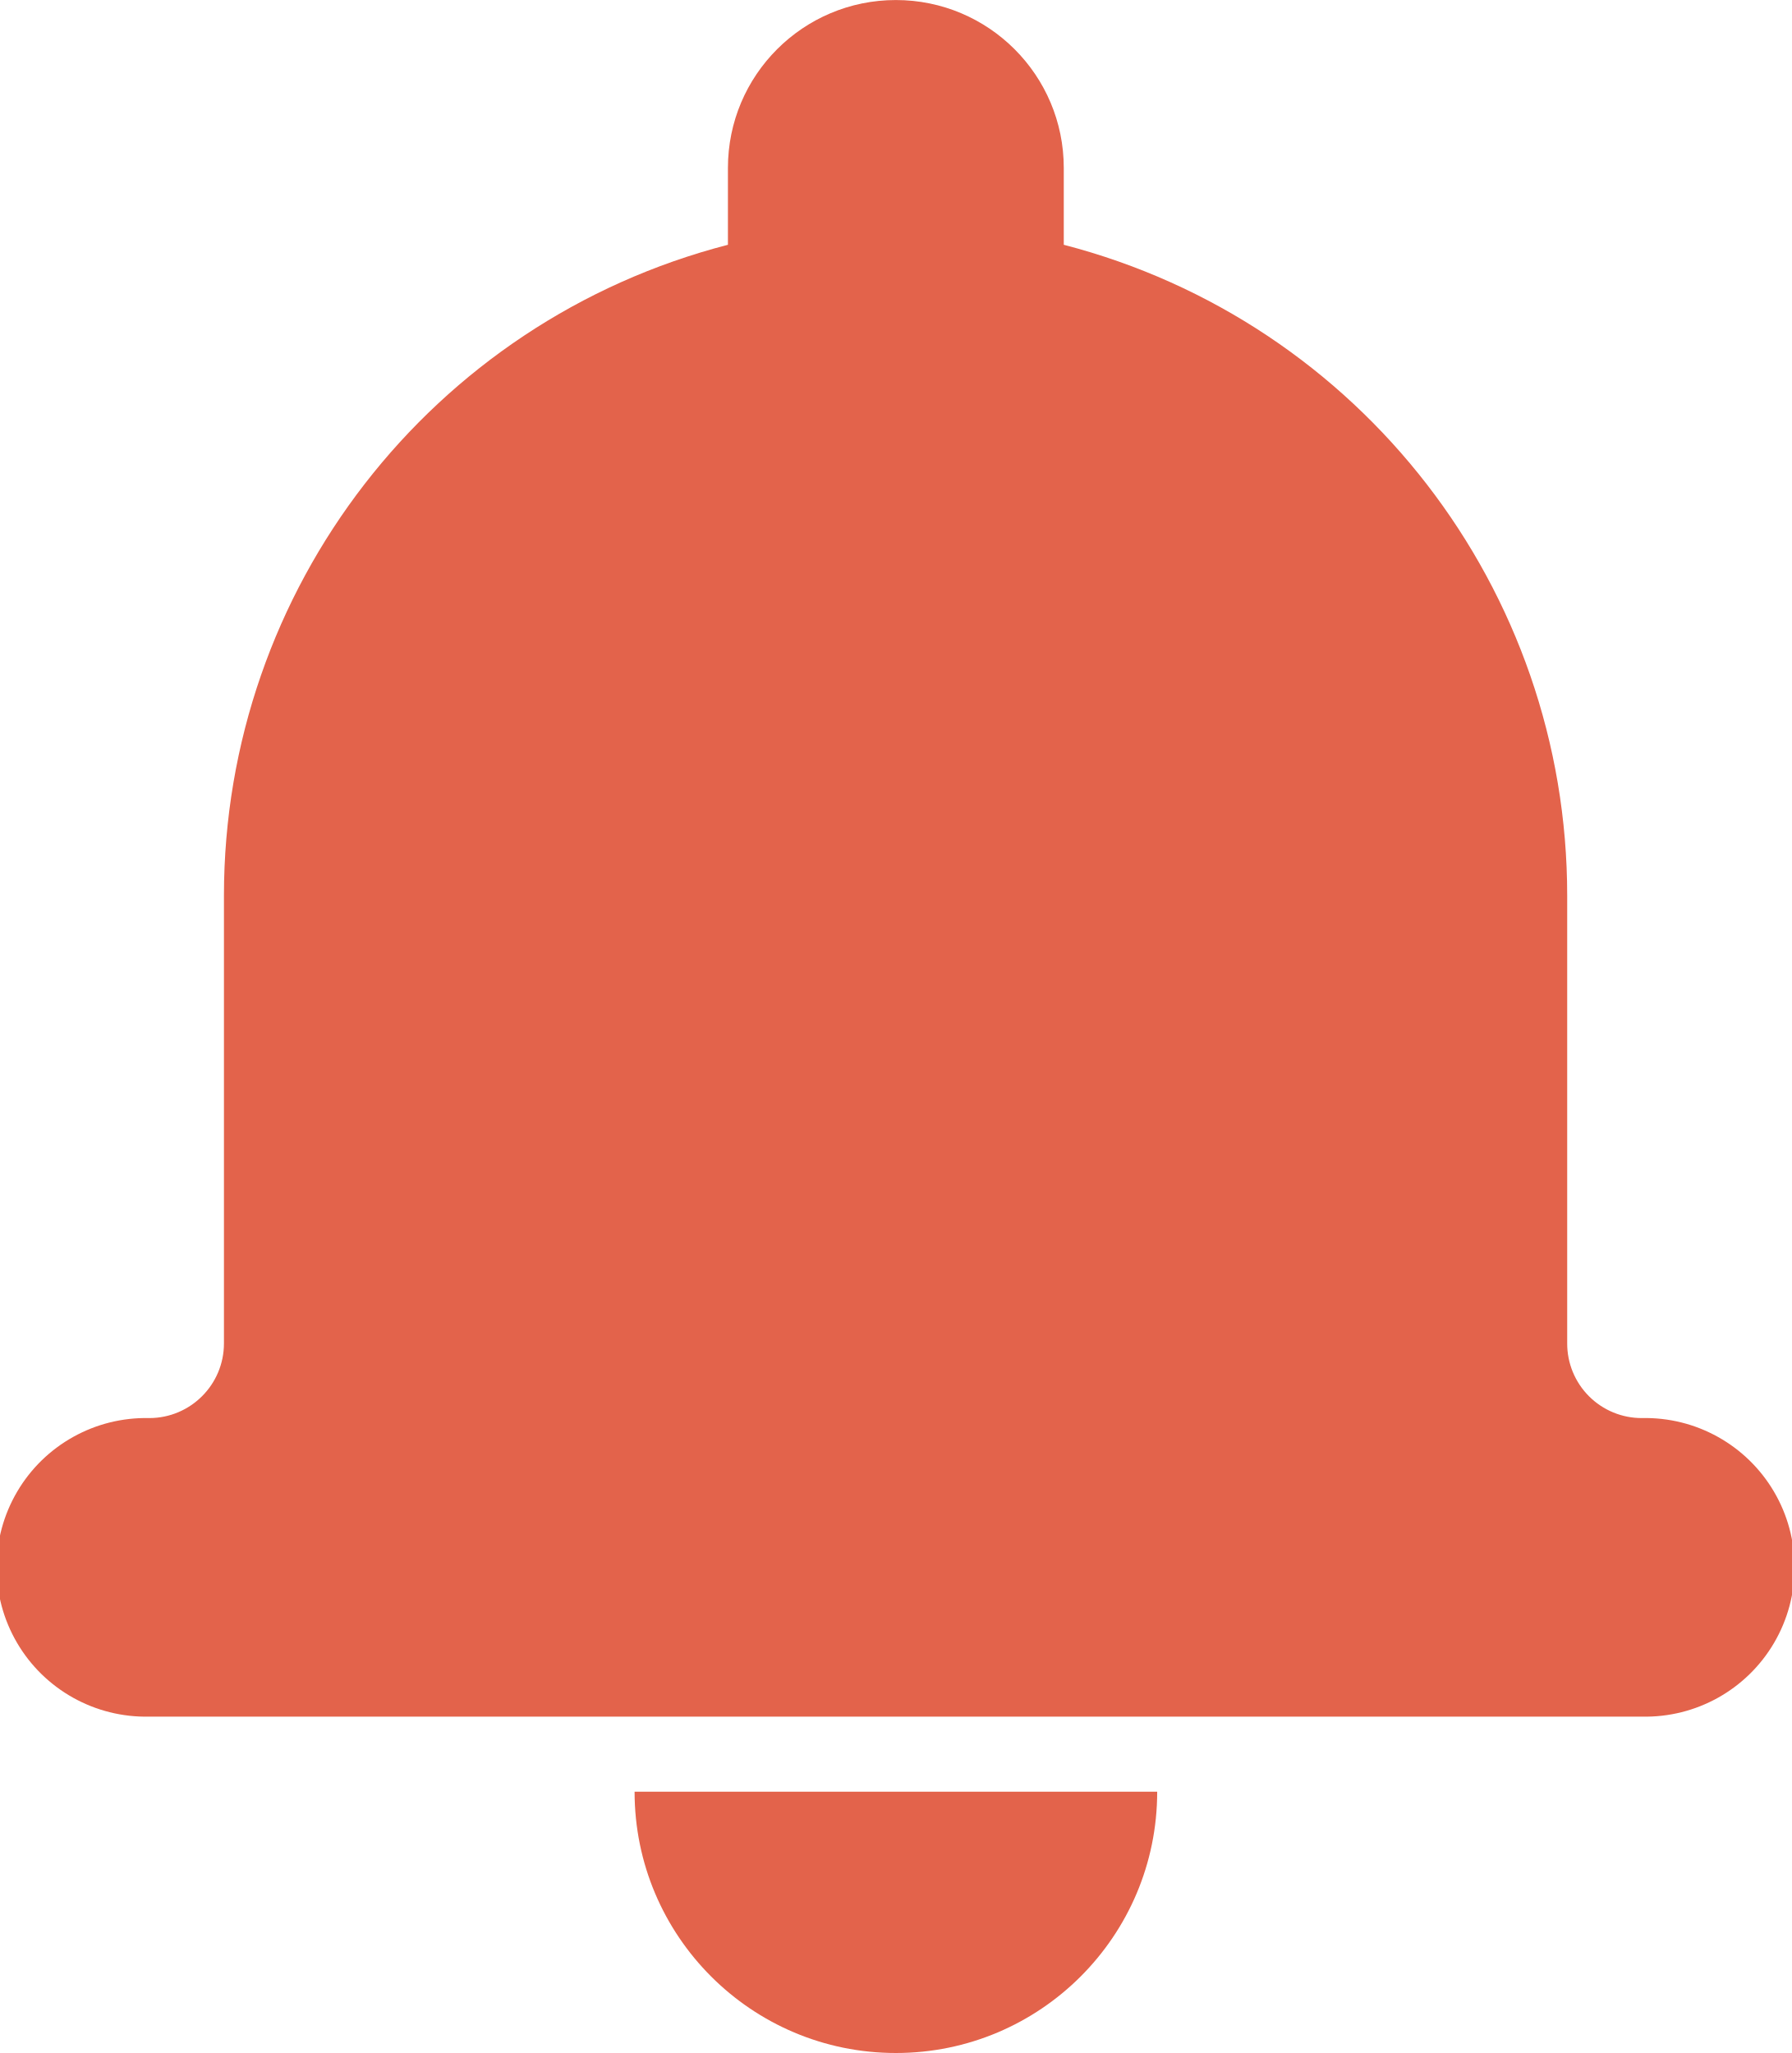
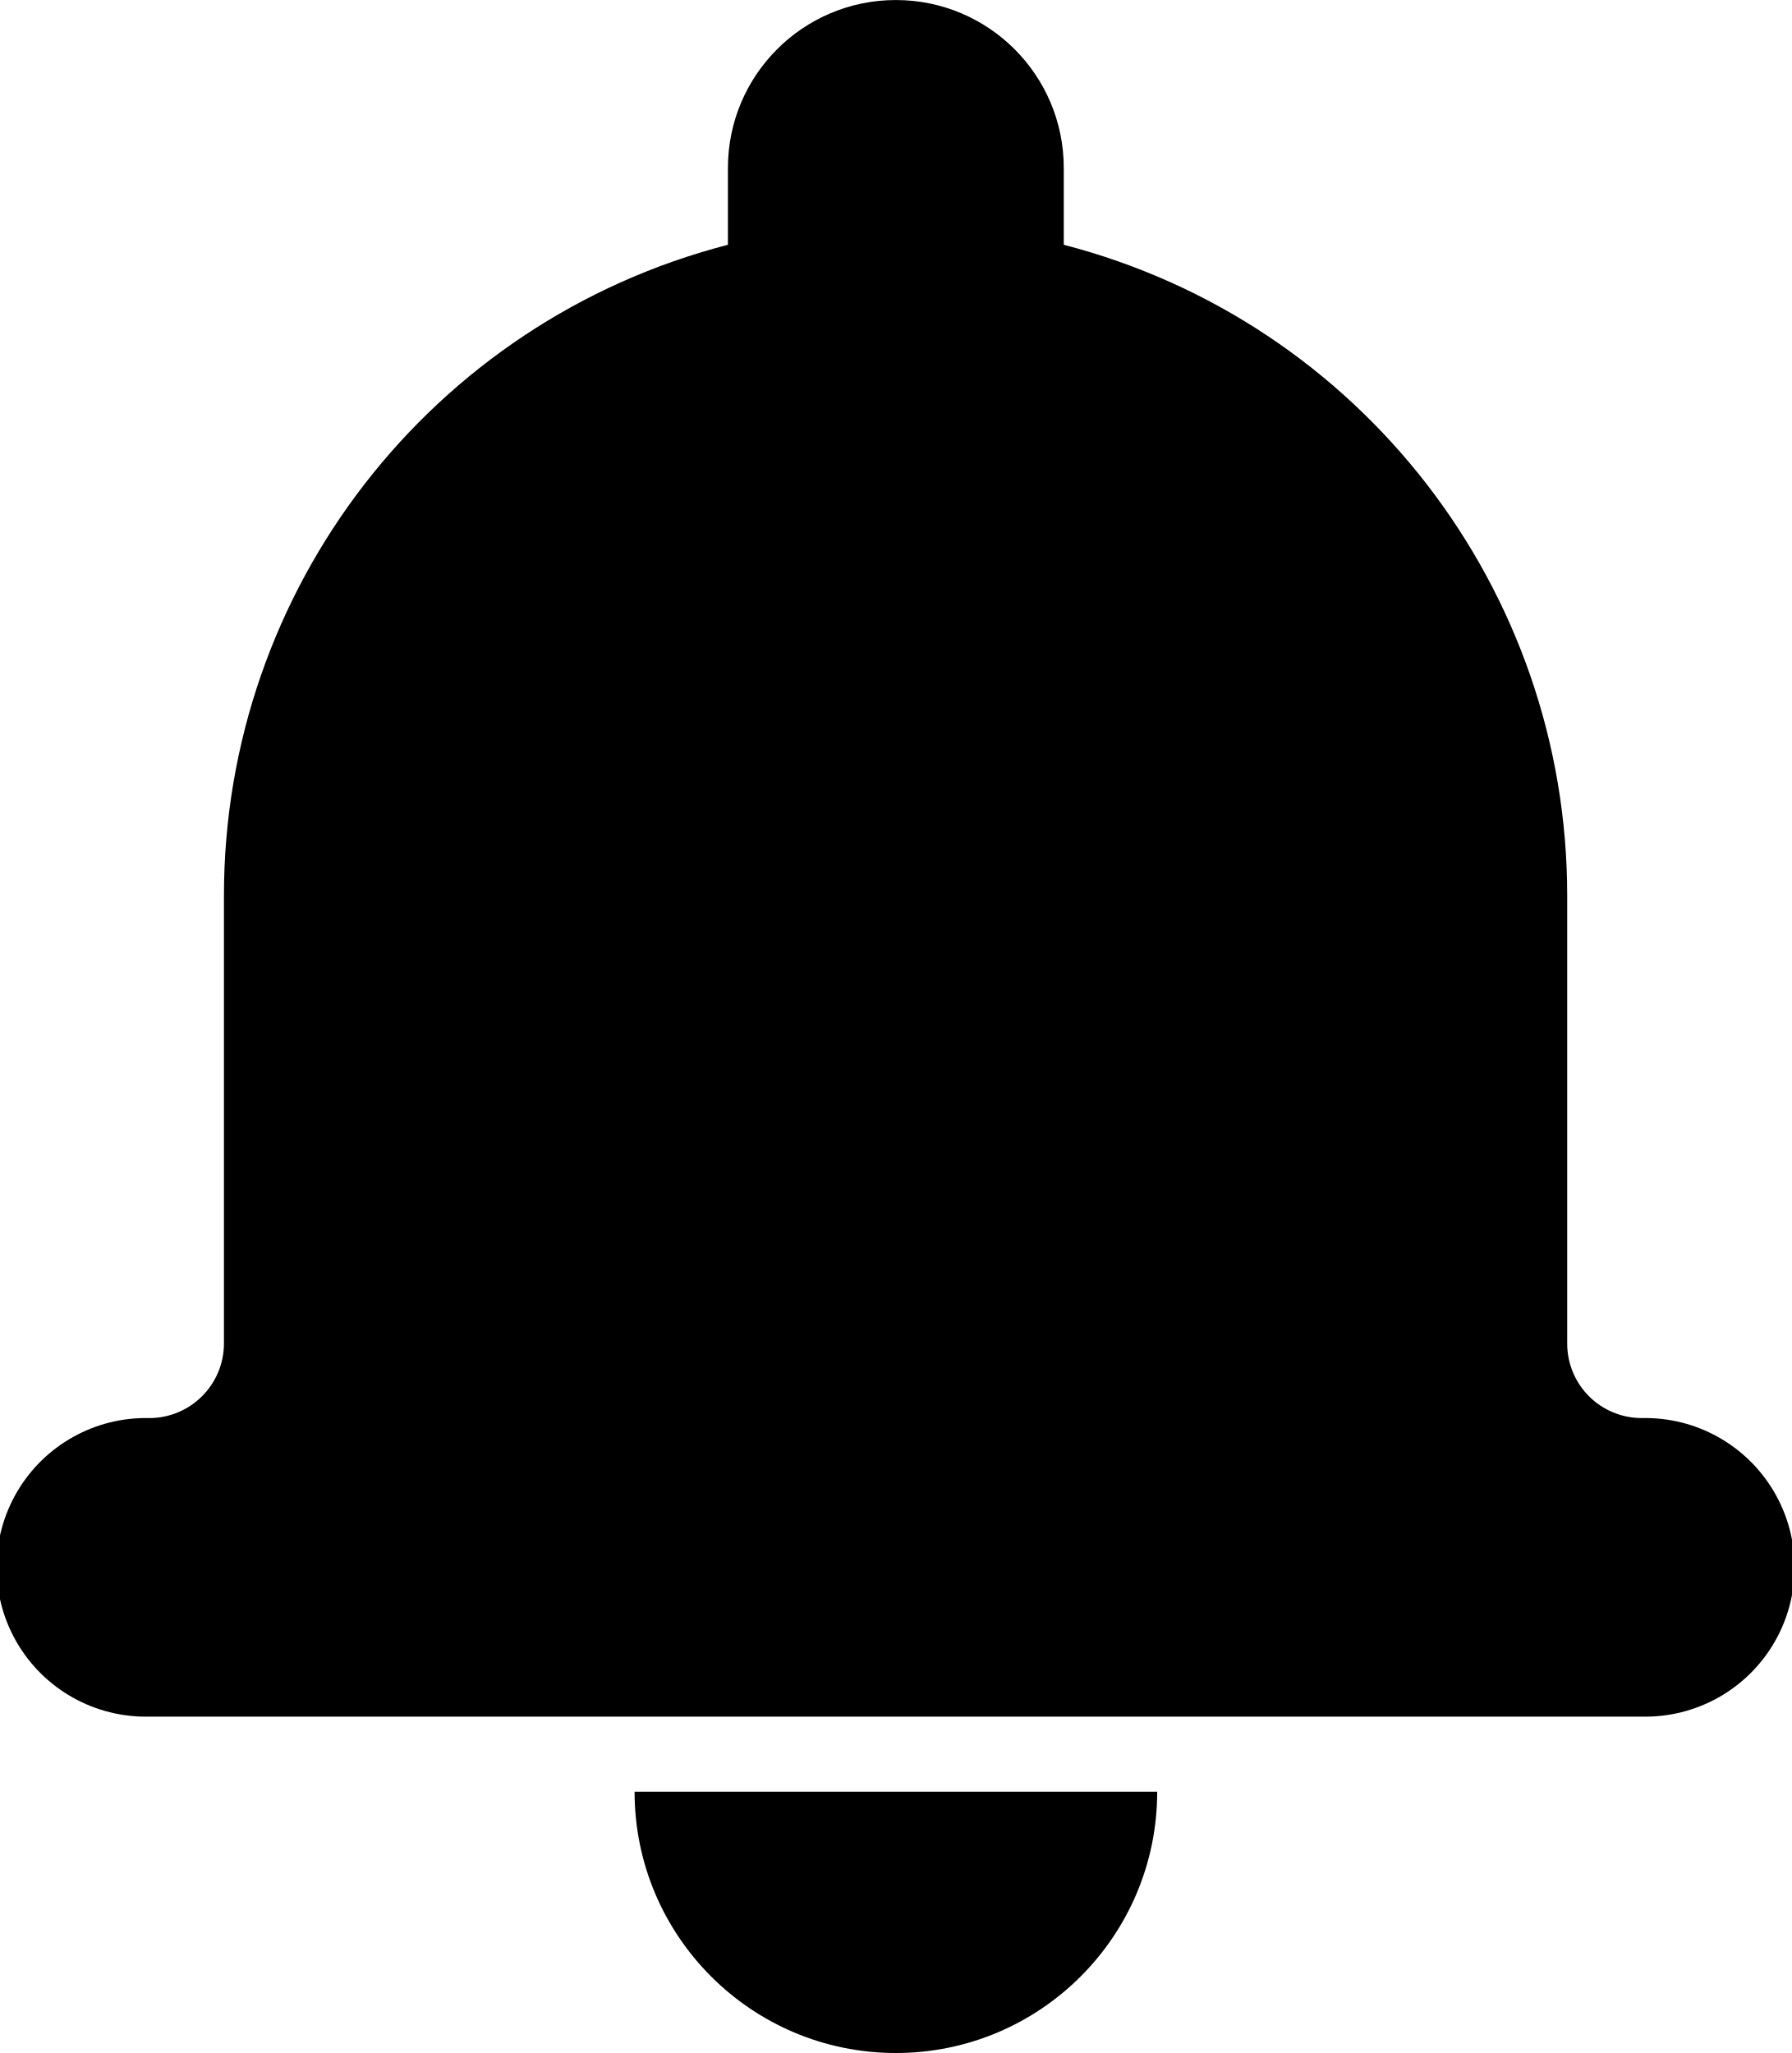
<svg xmlns="http://www.w3.org/2000/svg" width="22.69" height="26" viewBox="0 0 22.69 26">
  <g id="Groupe_8" data-name="Groupe 8" transform="translate(-20)">
    <g id="Groupe_21" data-name="Groupe 21" transform="translate(20)">
-       <path id="Tracé_79" data-name="Tracé 79" d="M9.218,3.1a8.511,8.511,0,0,0-6.382,8.241v5.672a.946.946,0,0,1-.945.946,1.891,1.891,0,1,0,0,3.781h18.9a1.891,1.891,0,1,0,0-3.781.943.943,0,0,1-.945-.946V11.345A8.512,8.512,0,0,0,13.471,3.1V2.127a2.126,2.126,0,1,0-4.253,0ZM8.036,22.691h6.618a3.309,3.309,0,1,1-6.618,0Z" fill="#e3634b" fill-rule="evenodd" />
+       <path id="Tracé_79" data-name="Tracé 79" d="M9.218,3.1a8.511,8.511,0,0,0-6.382,8.241v5.672a.946.946,0,0,1-.945.946,1.891,1.891,0,1,0,0,3.781h18.9a1.891,1.891,0,1,0,0-3.781.943.943,0,0,1-.945-.946V11.345A8.512,8.512,0,0,0,13.471,3.1V2.127a2.126,2.126,0,1,0-4.253,0ZM8.036,22.691h6.618a3.309,3.309,0,1,1-6.618,0Z" fill-rule="evenodd" />
    </g>
  </g>
</svg>
